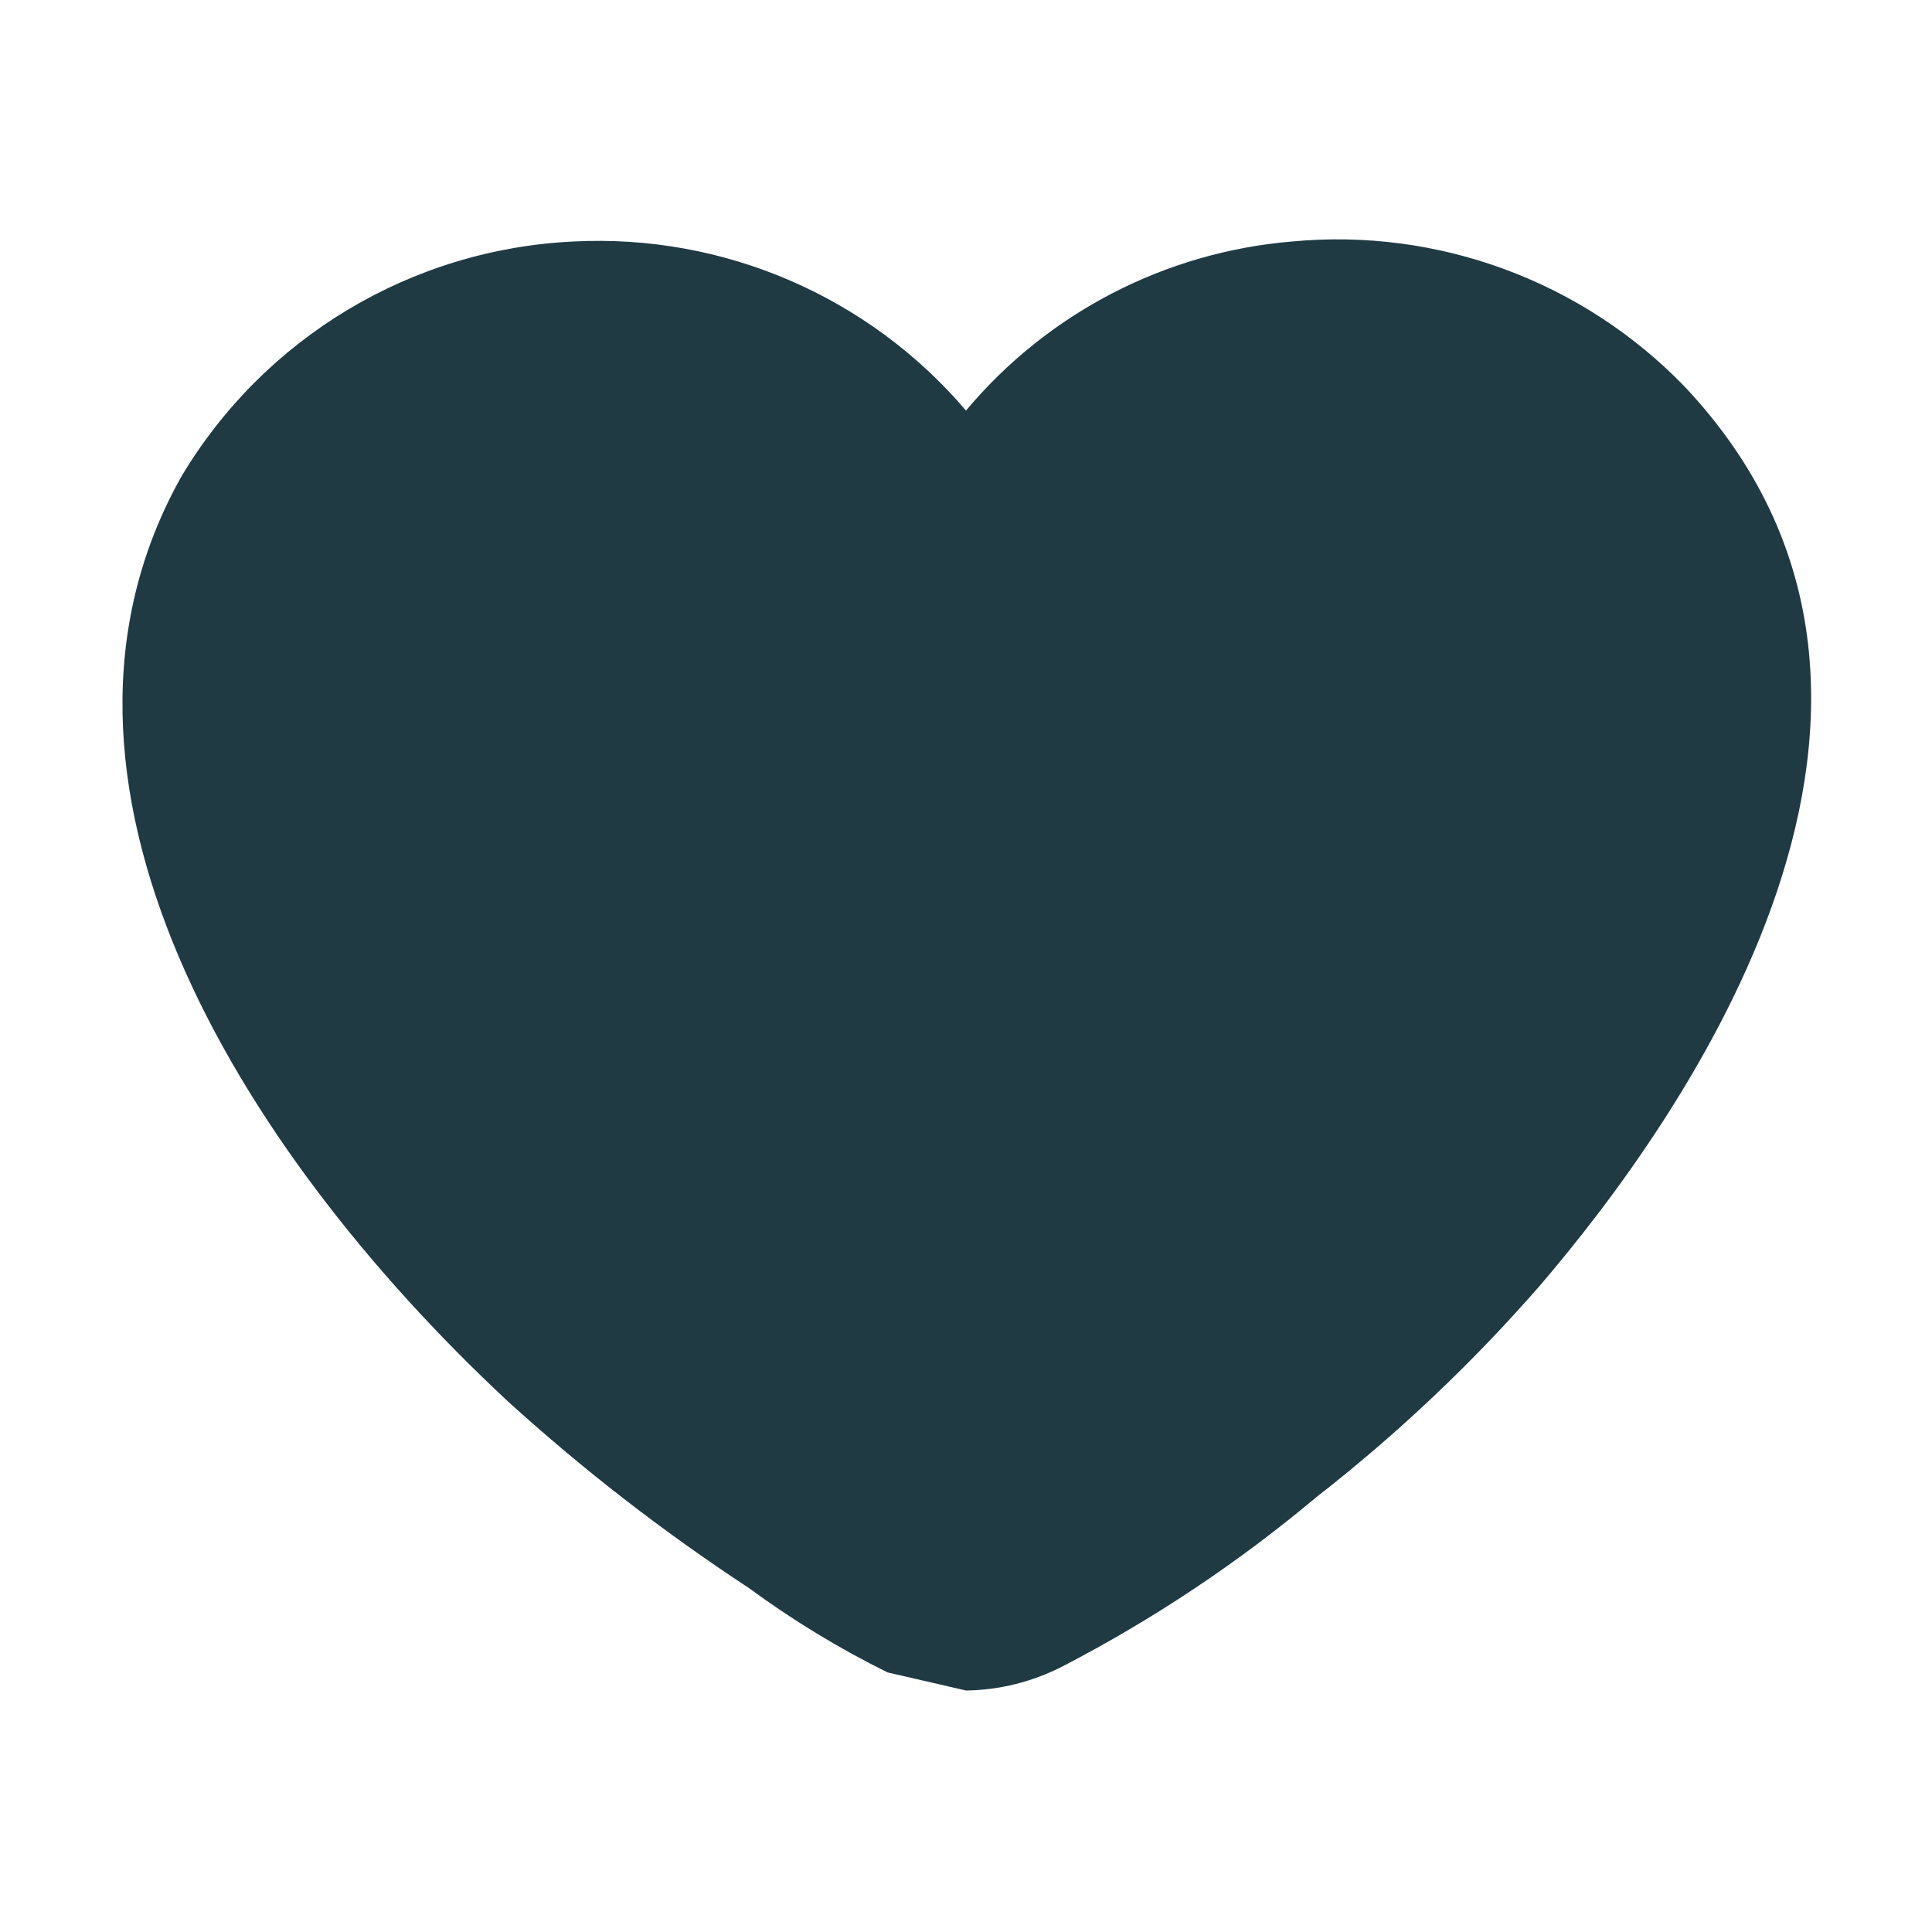
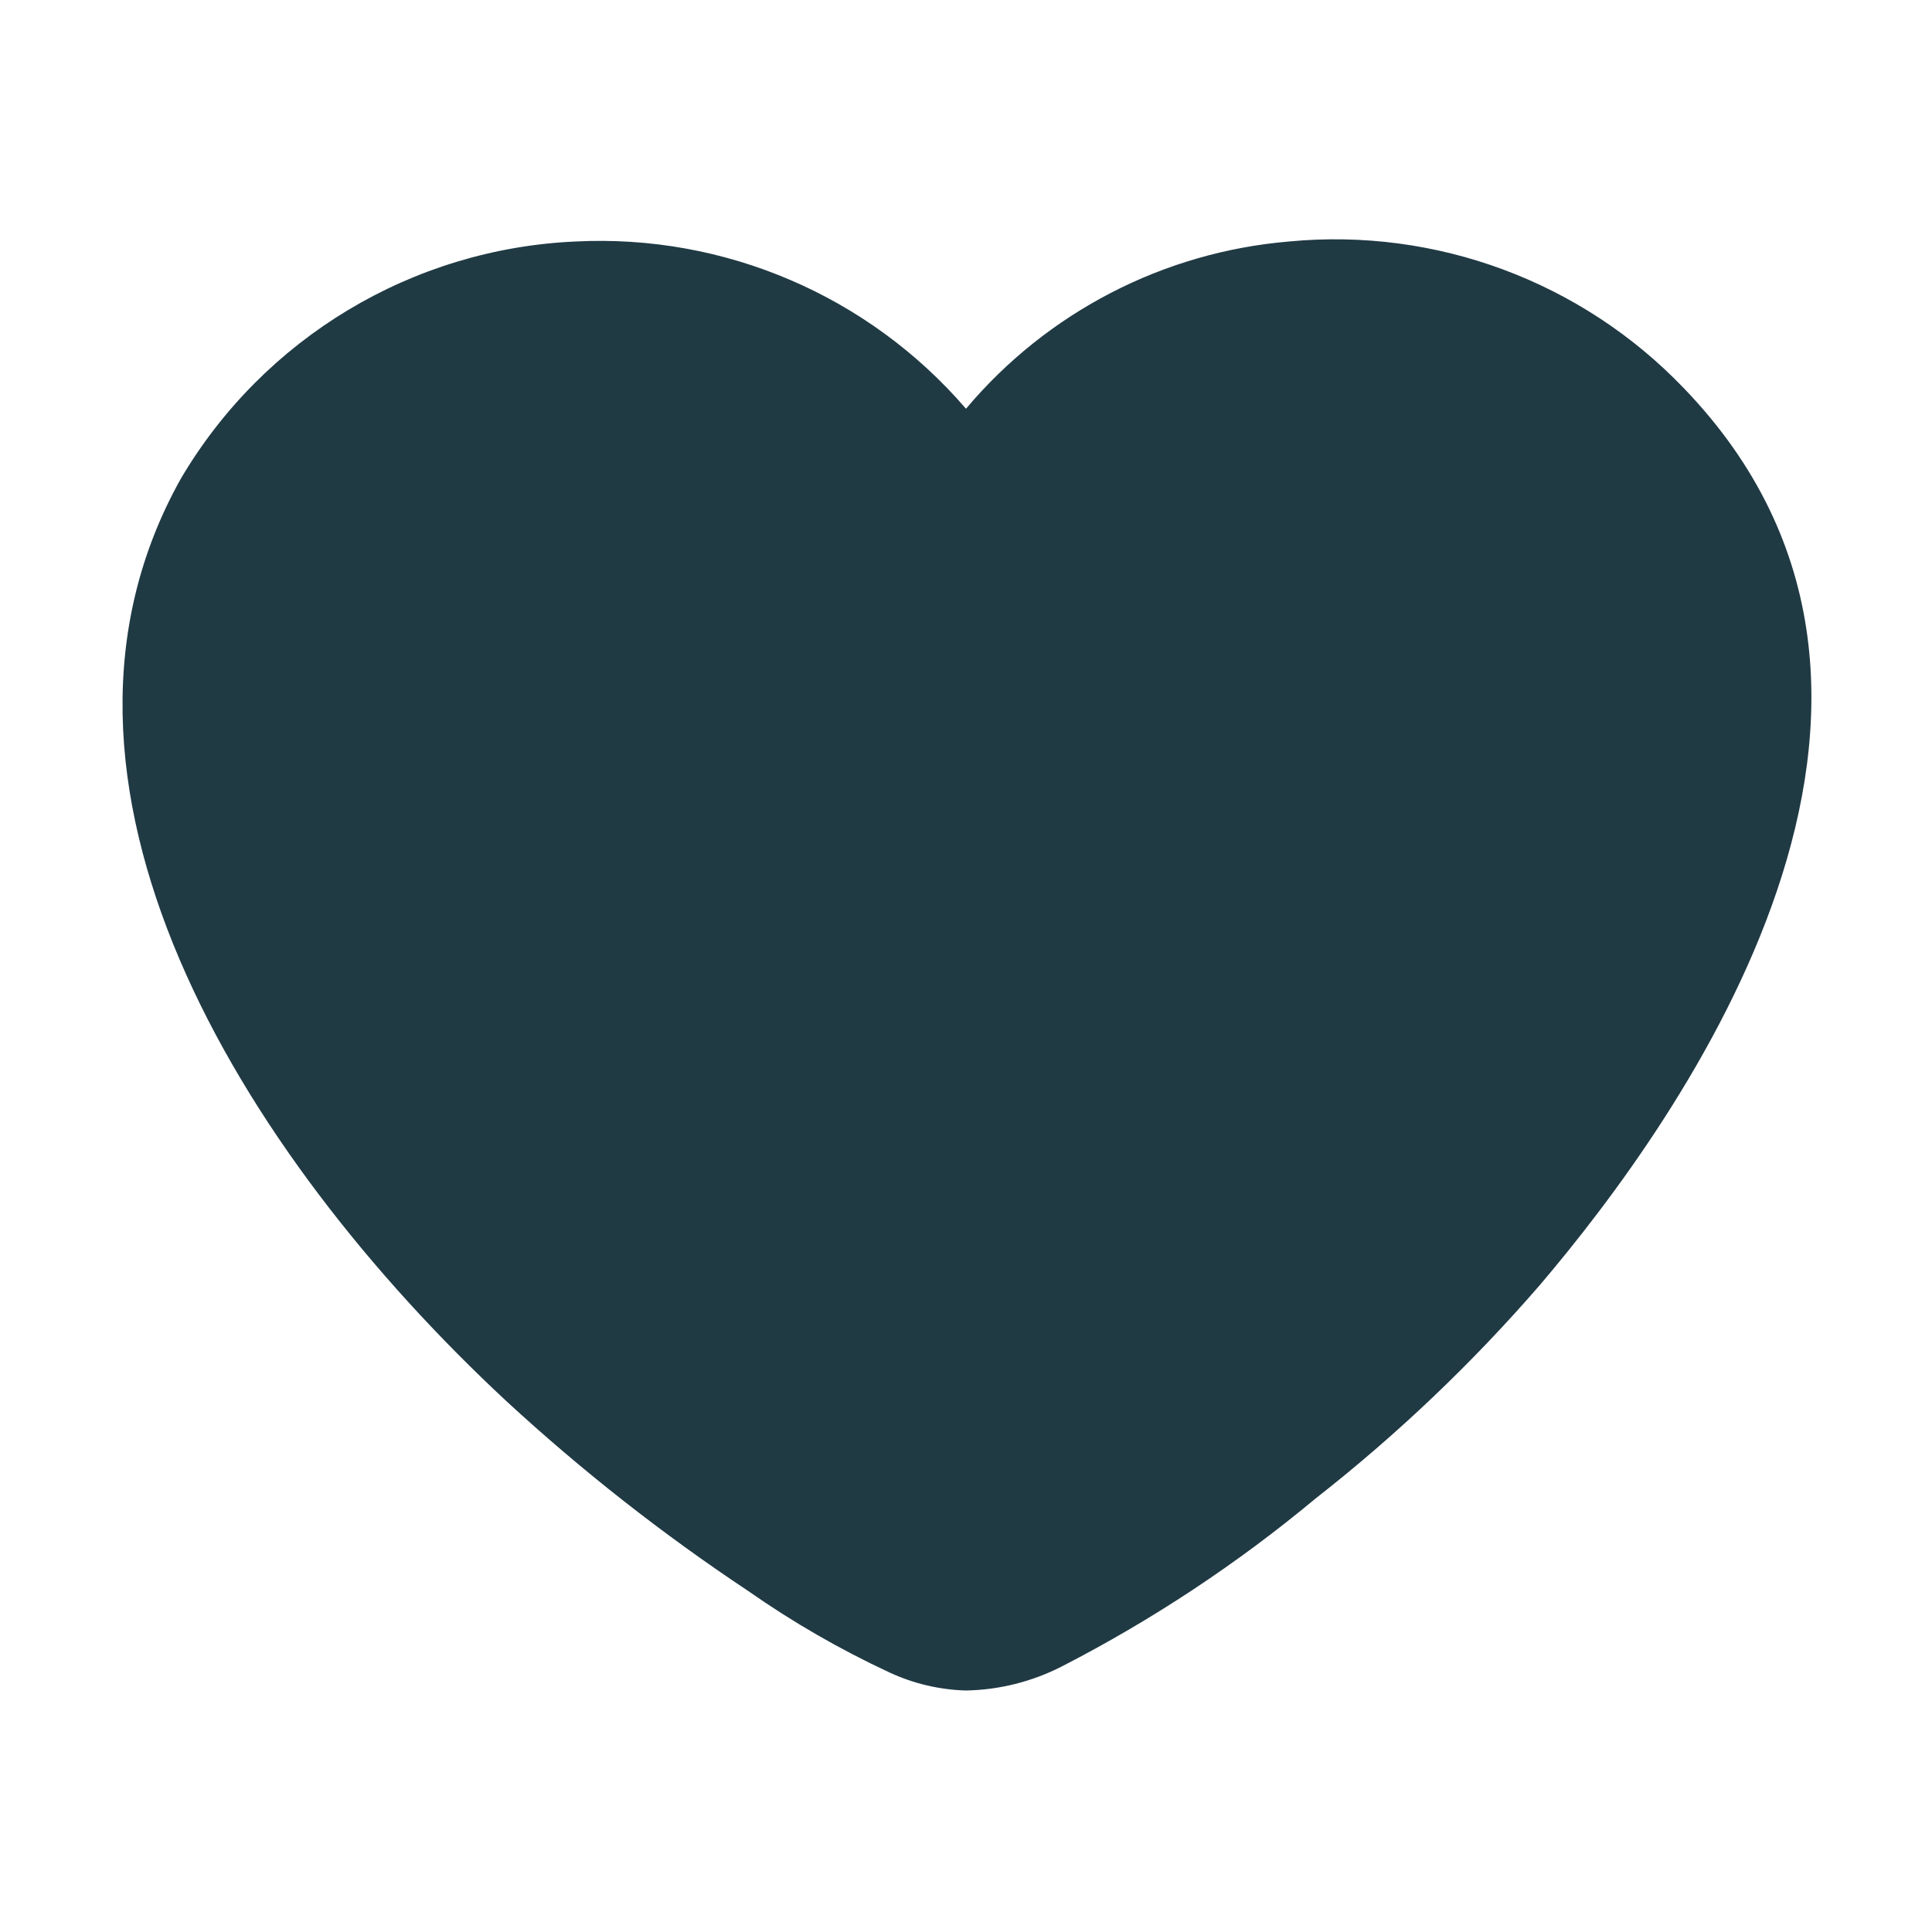
<svg xmlns="http://www.w3.org/2000/svg" viewBox="0 0 32 32">
-   <defs>
-     <style>.a,.b{fill:none;}.b{clip-rule:evenodd;}.c{fill:#203a44;}.d{clip-path:url(#a);}.e{clip-path:url(#b);}.f{clip-path:url(#c);}.g{clip-path:url(#d);}.h{clip-path:url(#e);}</style>
-     <clipPath id="a">
-       <rect class="a" x="31" y="-1819.2" width="16" height="16" rx="4" ry="4" />
-     </clipPath>
-     <clipPath id="b">
-       <path class="b" d="M41.8-1821.2v10a1.7,1.7,0,0,1-1.7,1.8H38a1.7,1.7,0,0,1-1.7-1.7v-10l.8.8H35.6a2.3,2.3,0,0,1-2.2-2.2,2.2,2.2,0,0,1,.7-1.6l3.4-3.4a2.3,2.3,0,0,1,3.2,0l3.4,3.4a2.2,2.2,0,0,1,0,3.2,2.3,2.3,0,0,1-1.6.7H41Z" />
-     </clipPath>
-     <clipPath id="c">
-       <path class="b" d="M41-1821.2v10a1,1,0,0,1-1,1H38a1,1,0,0,1-1-1v-10H35.6a1.5,1.5,0,0,1-1.5-1.5,1.5,1.5,0,0,1,.4-1.1l3.4-3.4a1.5,1.5,0,0,1,2.1,0l3.4,3.4a1.5,1.5,0,0,1,0,2.1,1.5,1.5,0,0,1-1.1.4Zm-17.9-17.4H54.9v39.4H23.1Z" />
-     </clipPath>
-     <clipPath id="d">
-       <rect class="a" x="31" y="-1819.7" width="16" height="16" rx="4" ry="4" />
-     </clipPath>
-     <clipPath id="e">
-       <path class="b" d="M41-1821.7v10a1,1,0,0,1-1,1H38a1,1,0,0,1-1-1v-10H35.6a1.5,1.5,0,0,1-1.5-1.5,1.5,1.5,0,0,1,.4-1.1l3.4-3.4a1.5,1.5,0,0,1,2.1,0l3.4,3.4a1.5,1.5,0,0,1,0,2.1,1.5,1.5,0,0,1-1.1.4Z" />
-     </clipPath>
-   </defs>
-   <path class="c" d="M27.9,6.4A8,8,0,0,0,21.4,4,7.9,7.9,0,0,0,16,6.8,8,8,0,0,0,9.5,4,8,8,0,0,0,3,7.9c-2.8,5,.9,11.1,5.4,15.3a32.2,32.2,0,0,0,4,3.1,15.4,15.4,0,0,0,2.3,1.4L16,28a3.6,3.6,0,0,0,1.6-.4,23,23,0,0,0,4.2-2.8,26.6,26.6,0,0,0,3.7-3.5C27.9,18.5,32.8,11.6,27.9,6.4Z" />
+   <path d="M27.89,6.43A8,8,0,0,0,21.35,4,7.85,7.85,0,0,0,16,6.77,8,8,0,0,0,9.53,4,8,8,0,0,0,3,7.92c-2.81,5,.94,11.15,5.39,15.29a32.2,32.2,0,0,0,4,3.14,15.4,15.4,0,0,0,2.34,1.35A3.22,3.22,0,0,0,16,28a3.63,3.63,0,0,0,1.59-.4,23,23,0,0,0,4.2-2.78,26.6,26.6,0,0,0,3.71-3.53C27.85,18.53,32.84,11.57,27.89,6.43Z" fill="#203a44" />
</svg>
